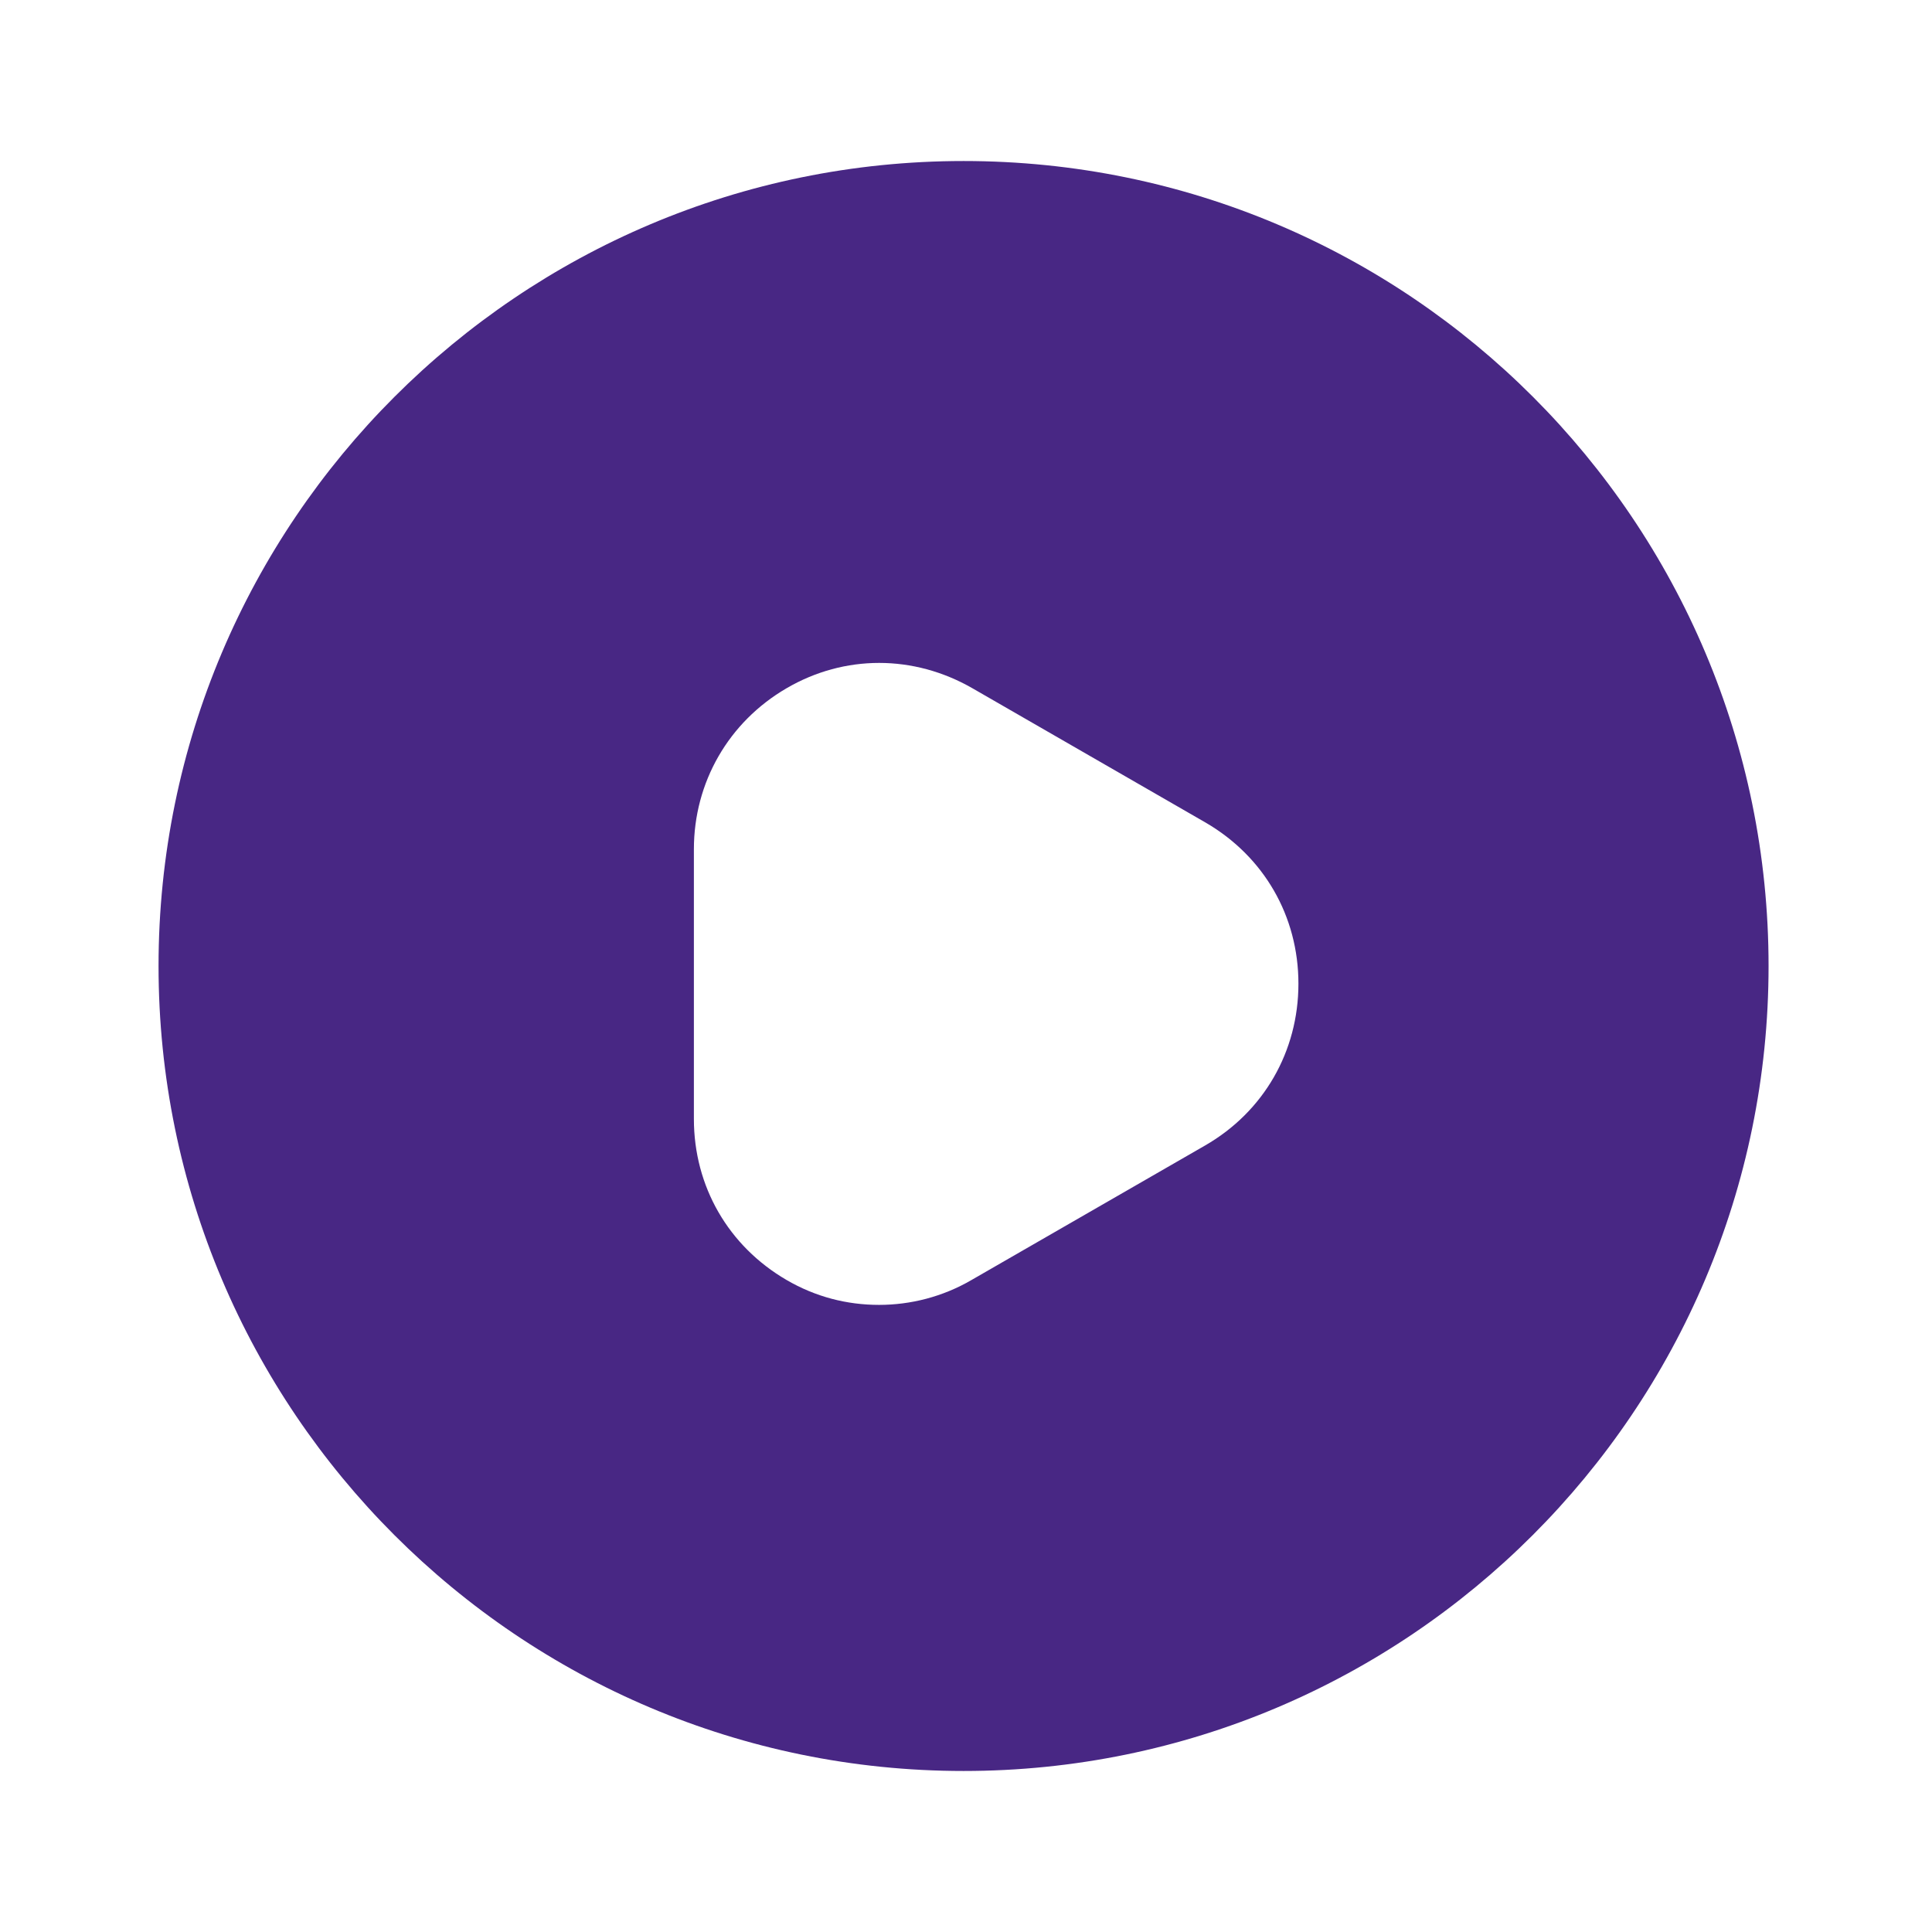
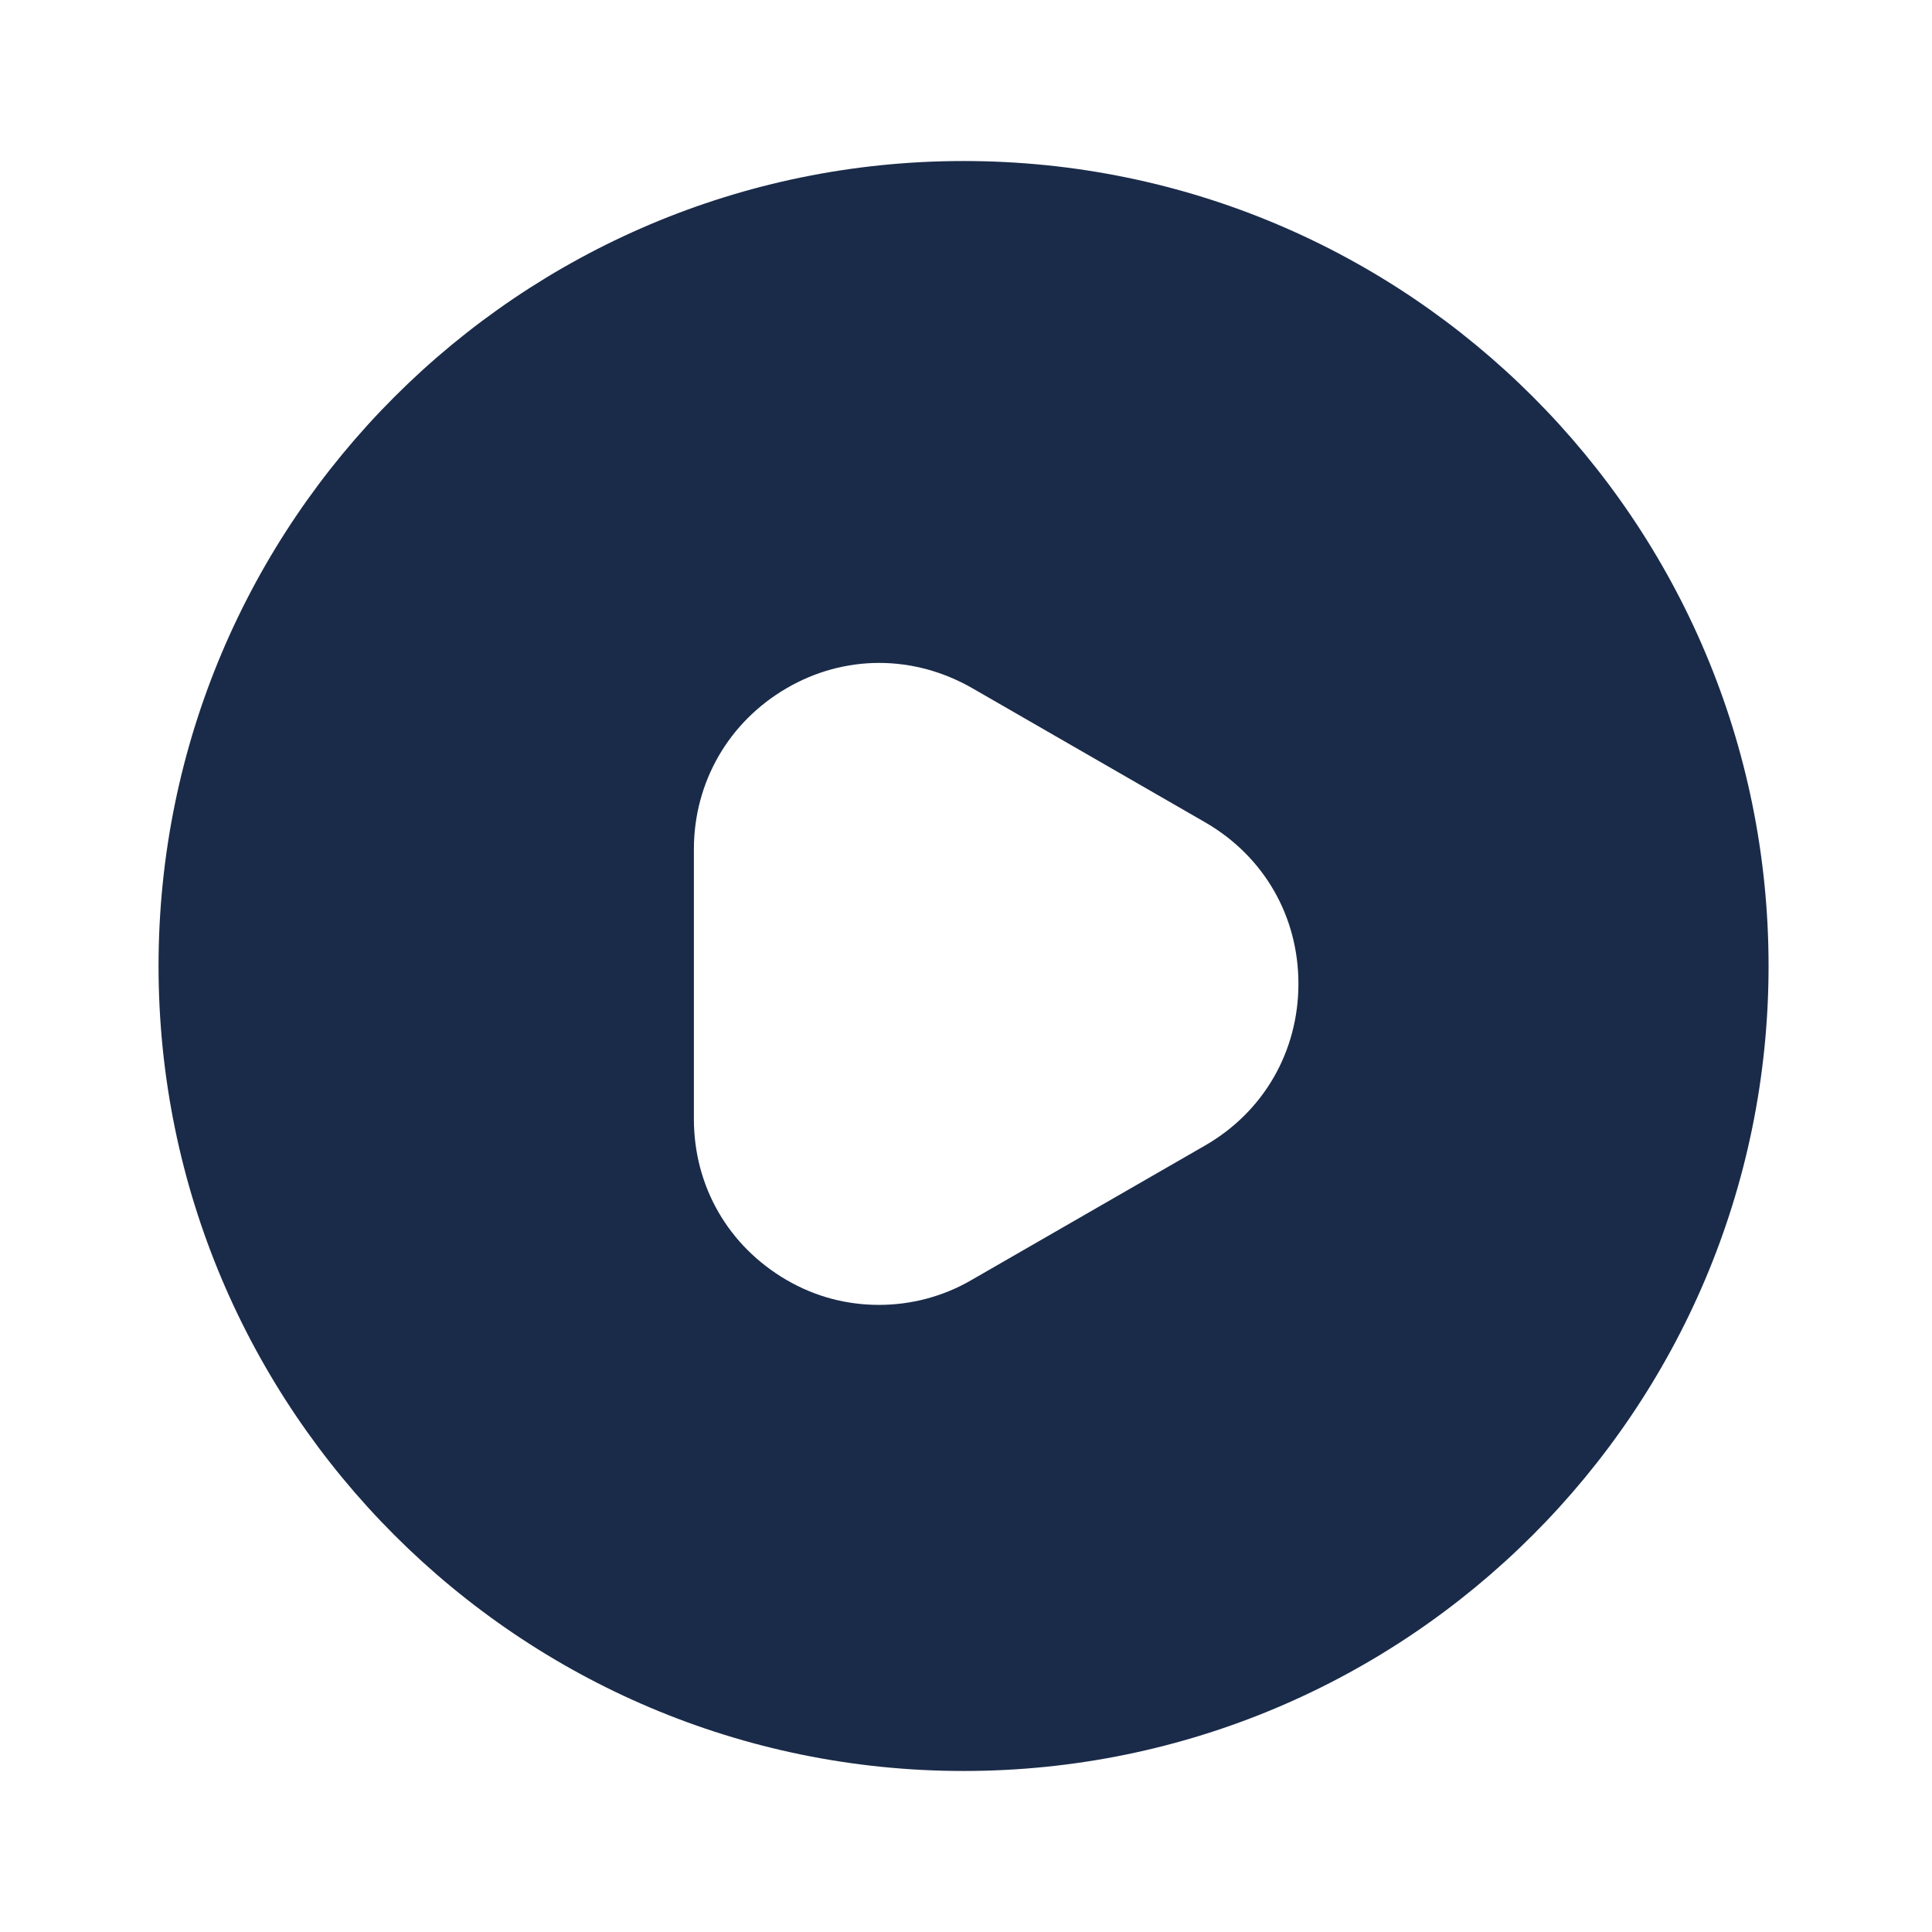
<svg xmlns="http://www.w3.org/2000/svg" width="32" height="32" viewBox="0 0 32 32" fill="none">
-   <path d="M15.96 2.667C8.6 2.667 2.626 8.64 2.626 16C2.626 23.36 8.6 29.333 15.96 29.333C23.32 29.333 29.293 23.36 29.293 16C29.293 8.64 23.333 2.667 15.96 2.667ZM19.96 18.973L16.093 21.2C15.613 21.48 15.08 21.613 14.56 21.613C14.027 21.613 13.507 21.48 13.027 21.2C12.066 20.64 11.493 19.653 11.493 18.533V14.066C11.493 12.96 12.066 11.96 13.027 11.4C13.986 10.84 15.133 10.84 16.107 11.4L19.973 13.627C20.933 14.187 21.506 15.173 21.506 16.293C21.506 17.413 20.933 18.413 19.96 18.973Z" fill="#482784" />
+   <path d="M15.96 2.667C8.6 2.667 2.626 8.64 2.626 16C2.626 23.36 8.6 29.333 15.96 29.333C23.32 29.333 29.293 23.36 29.293 16C29.293 8.64 23.333 2.667 15.96 2.667ZM19.96 18.973L16.093 21.2C15.613 21.48 15.08 21.613 14.56 21.613C14.027 21.613 13.507 21.48 13.027 21.2C12.066 20.64 11.493 19.653 11.493 18.533V14.066C11.493 12.96 12.066 11.96 13.027 11.4C13.986 10.84 15.133 10.84 16.107 11.4L19.973 13.627C20.933 14.187 21.506 15.173 21.506 16.293C21.506 17.413 20.933 18.413 19.96 18.973Z" fill="#1A2B49" />
</svg>
